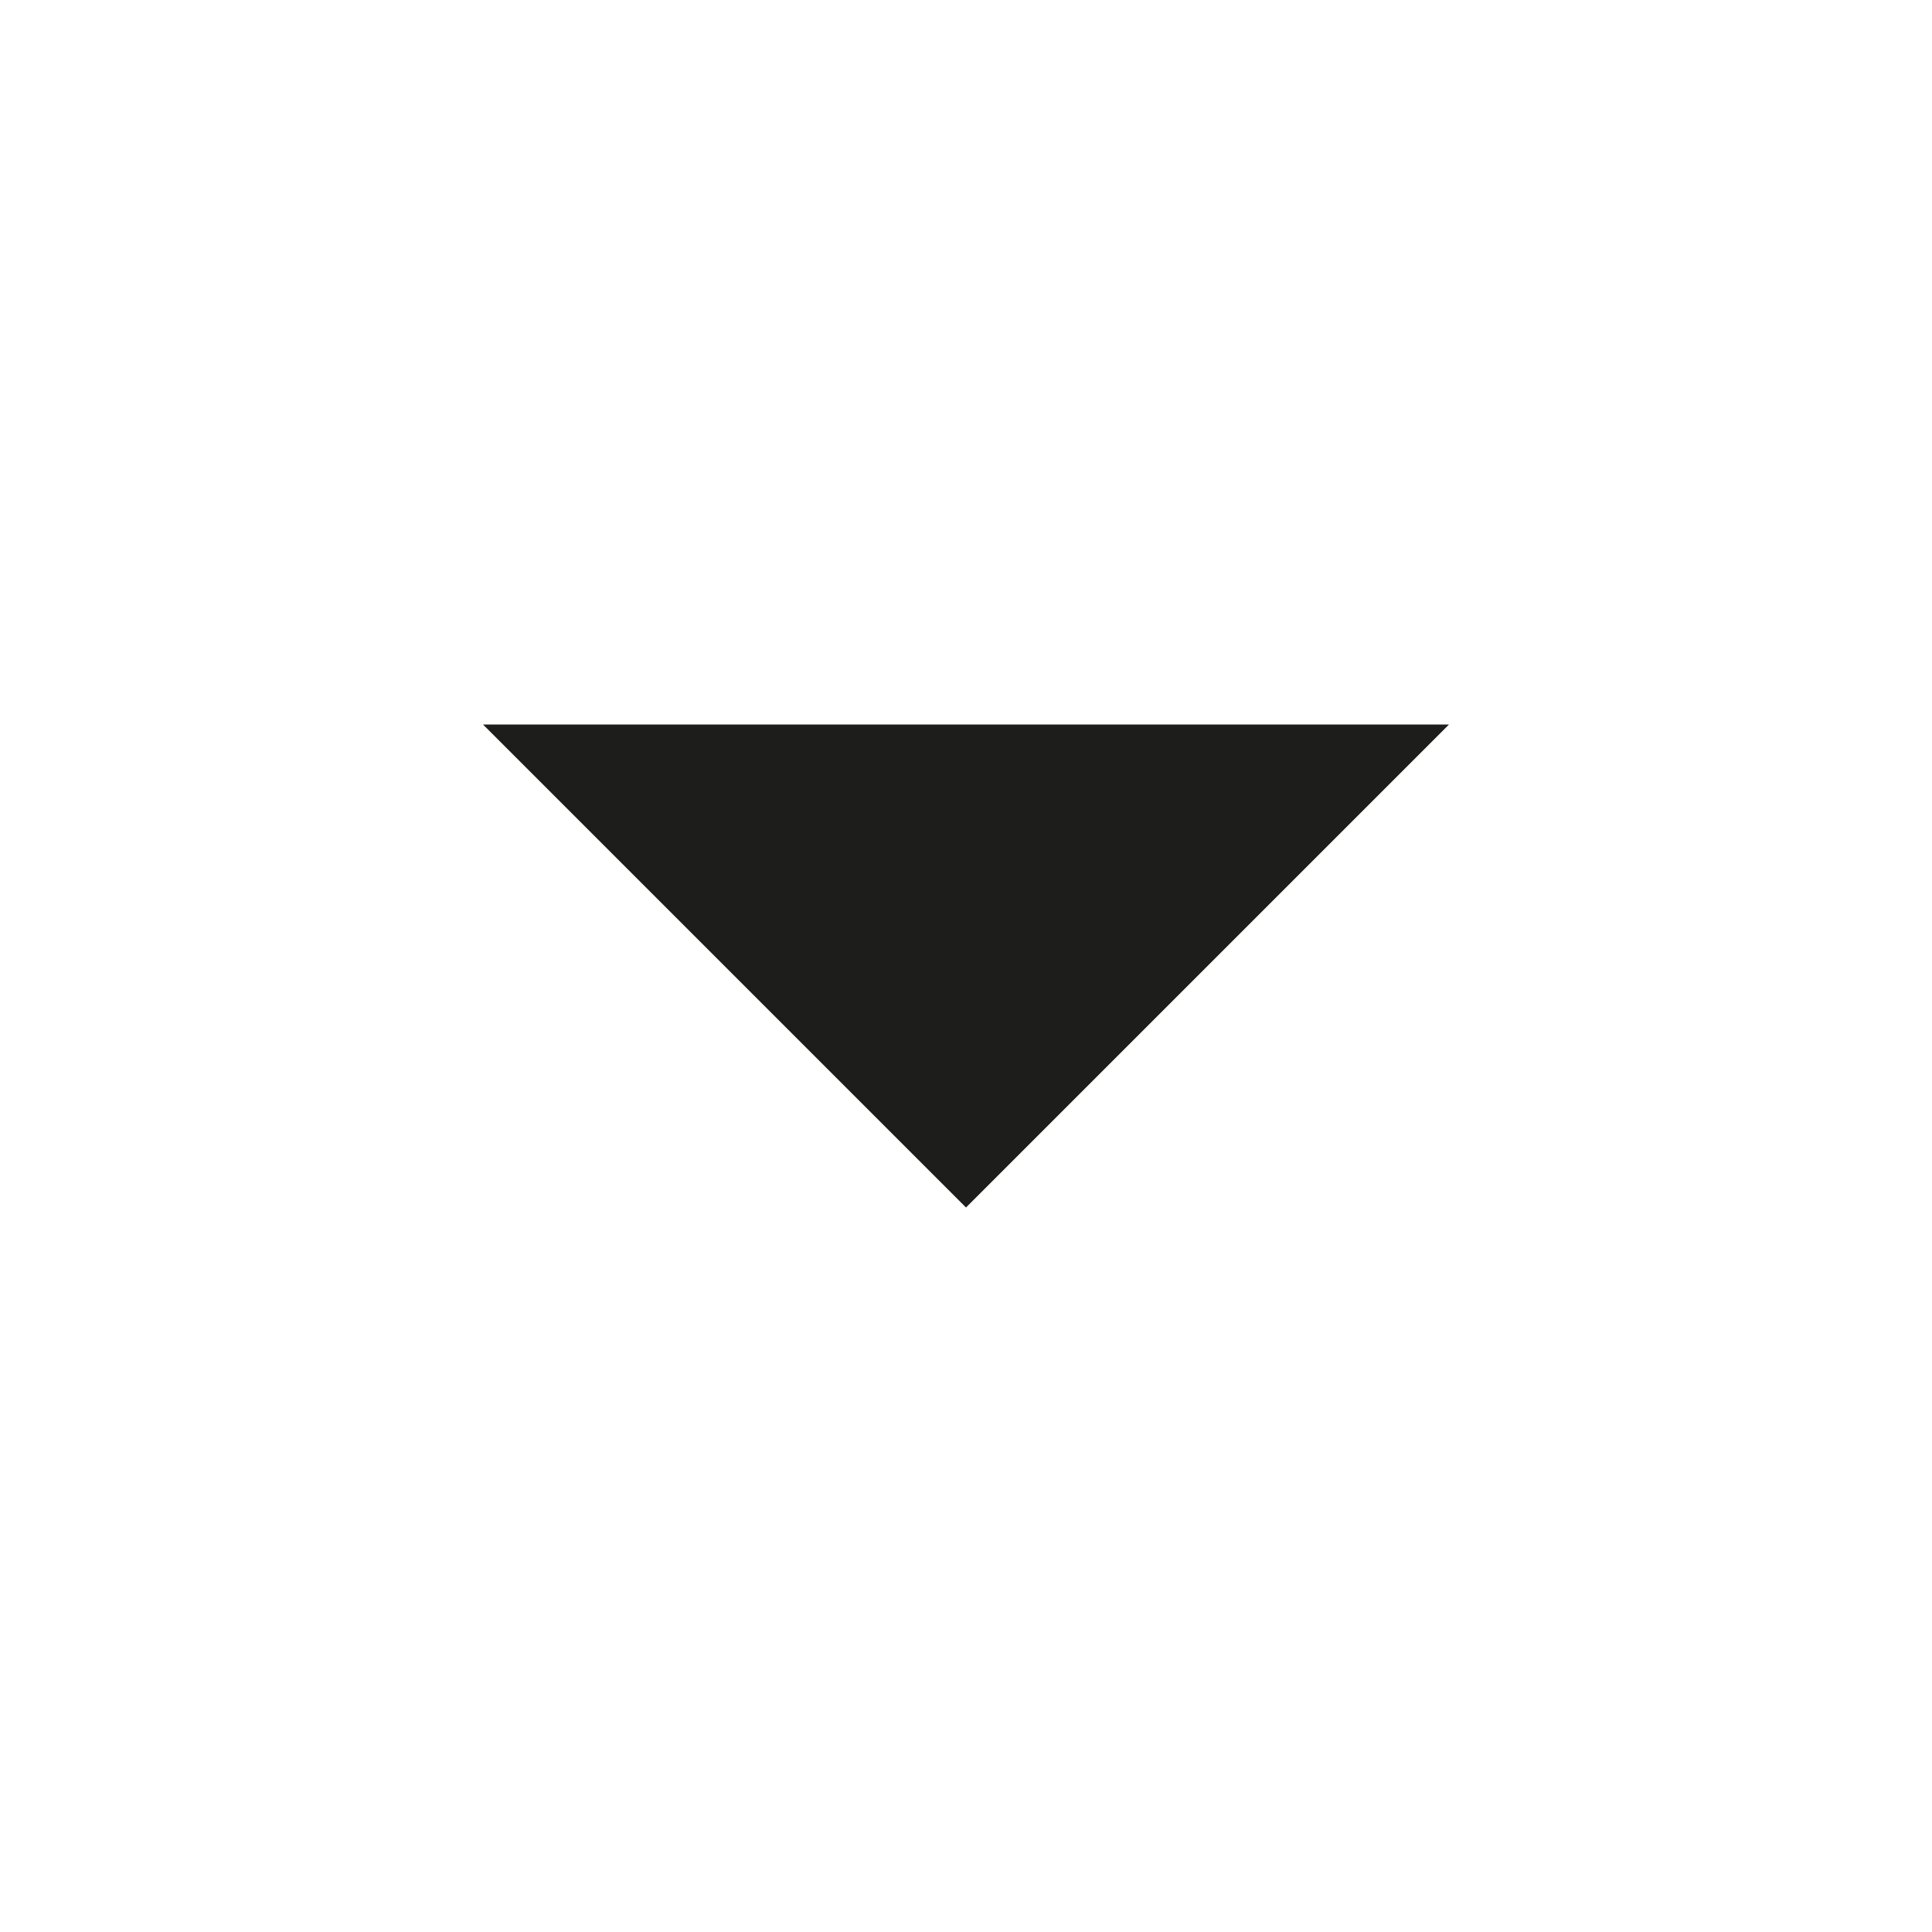
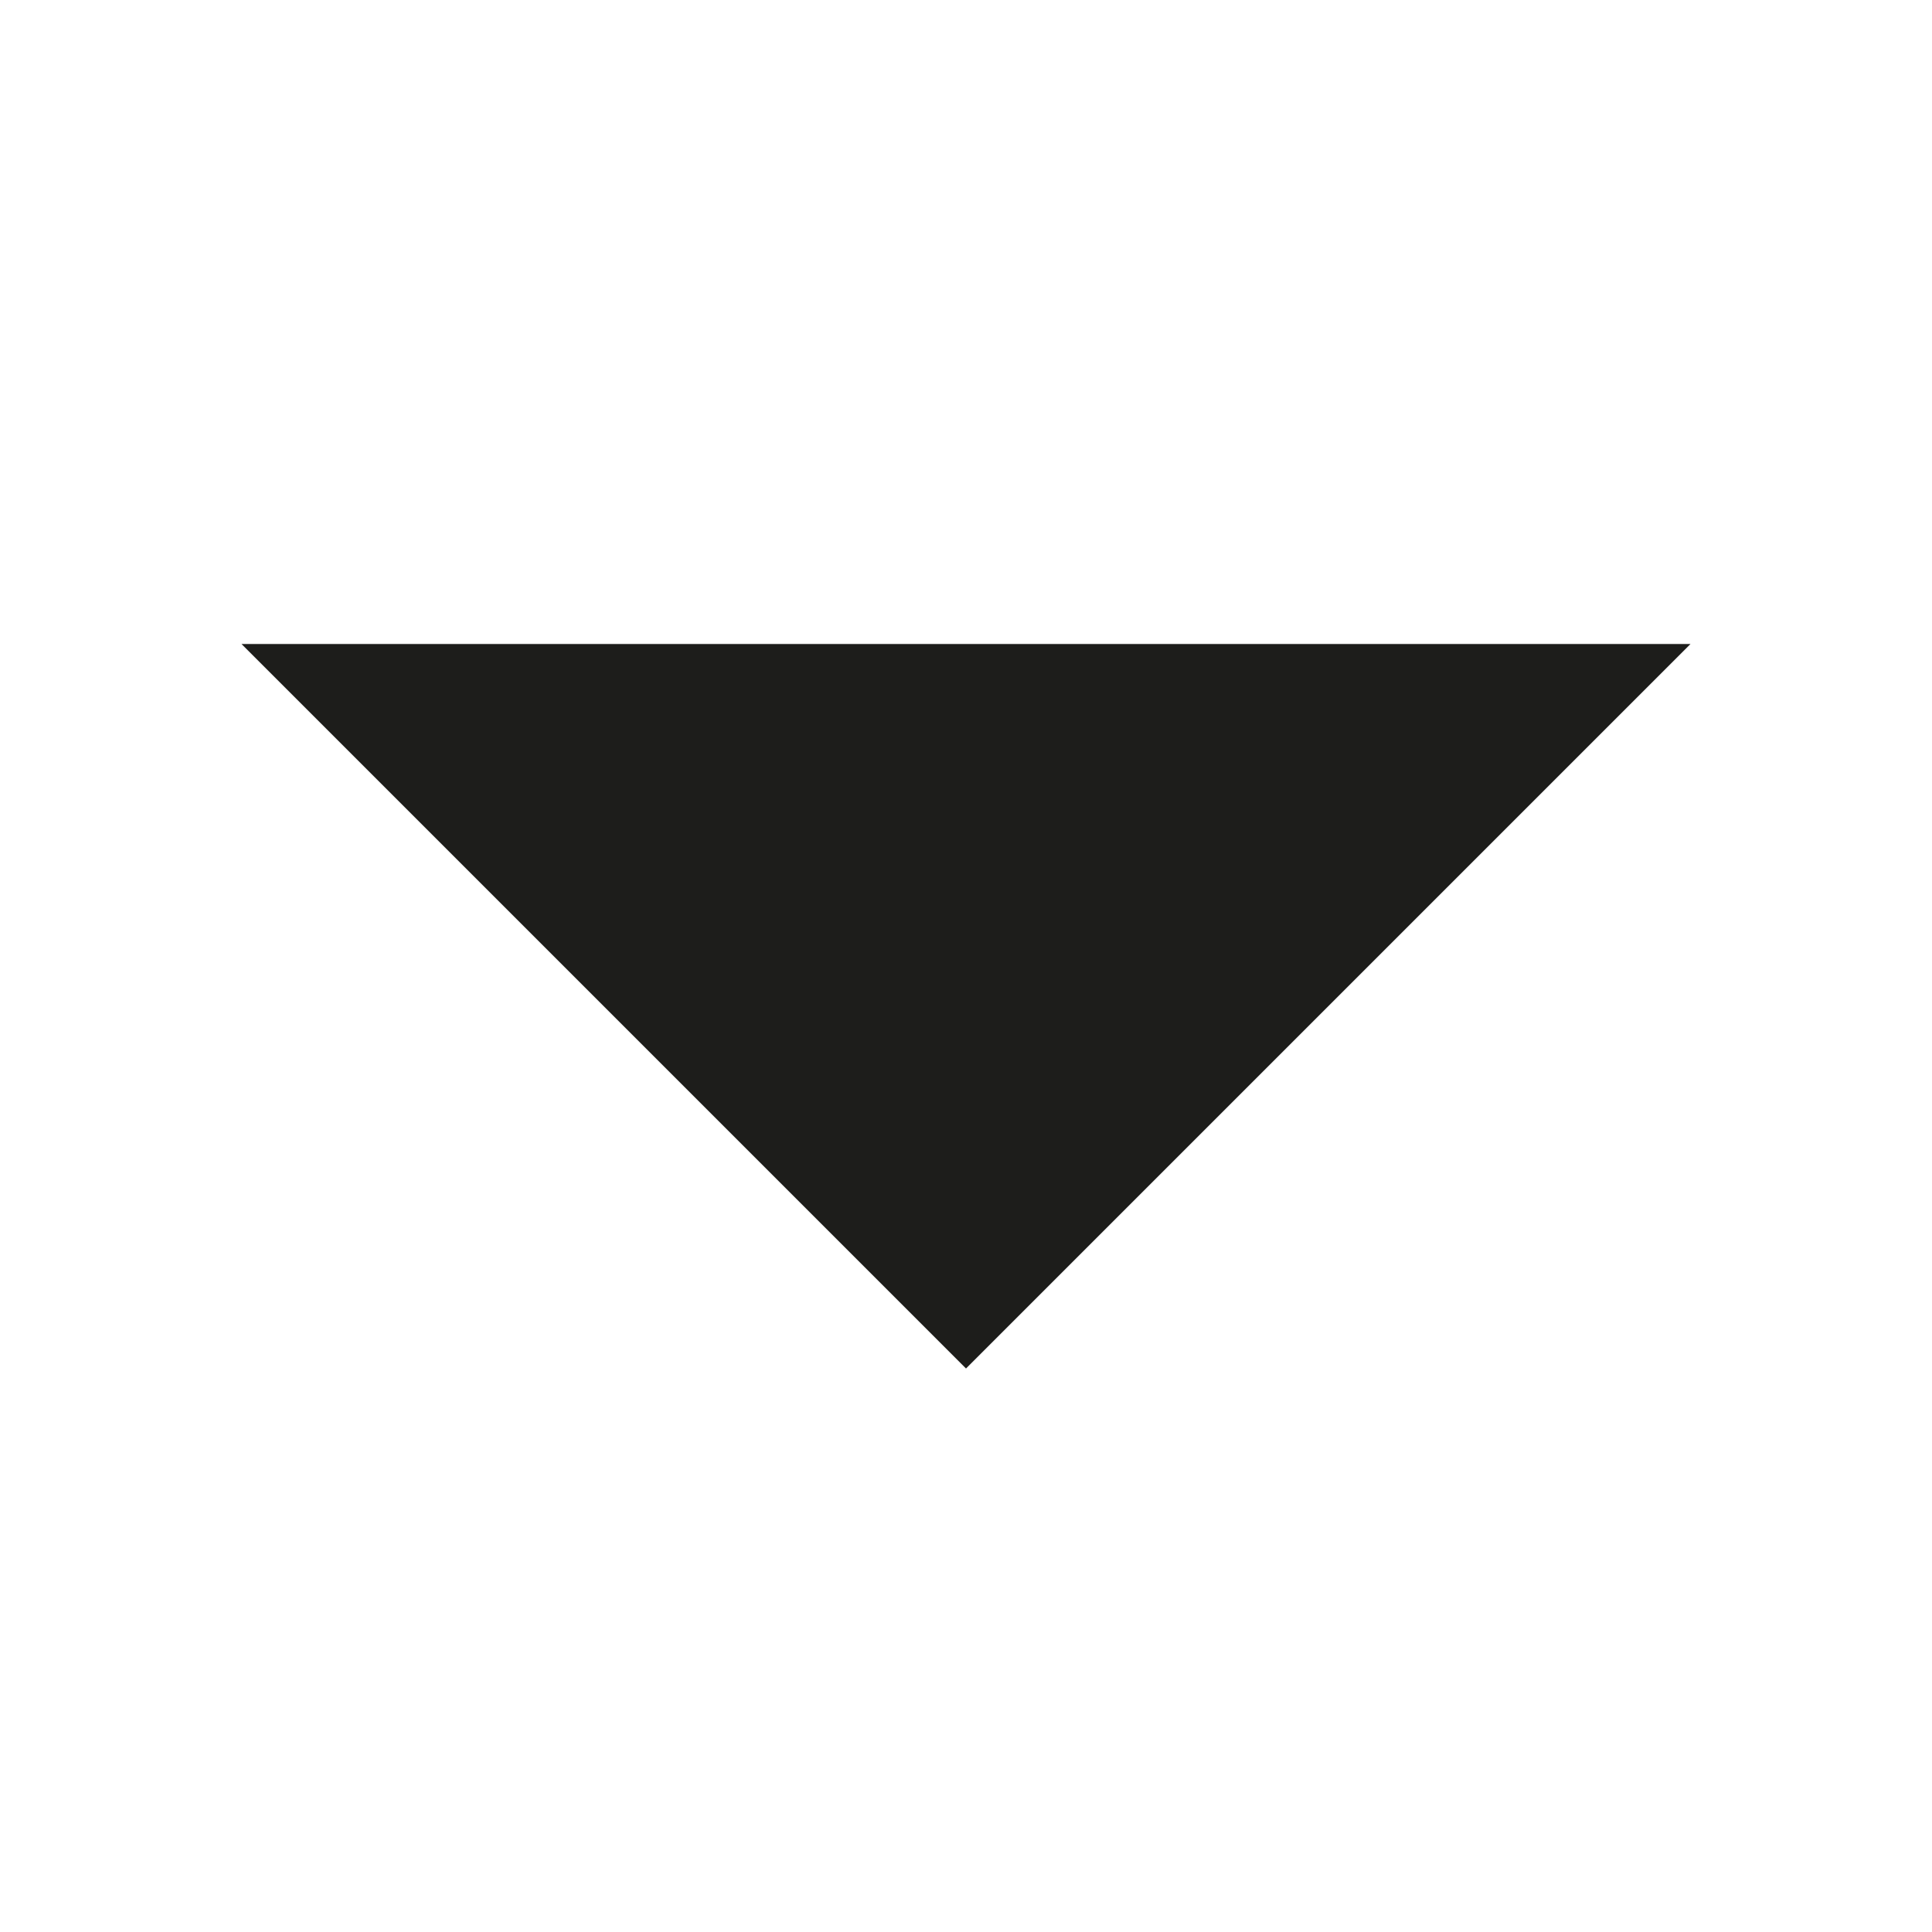
<svg xmlns="http://www.w3.org/2000/svg" version="1.1" id="Layer_1" x="0px" y="0px" width="24px" height="24px" viewBox="0 0 24 24" enable-background="new 0 0 24 24" xml:space="preserve">
-   <polyline fill="#1D1D1B" points="6,9 12,15 18,9 " />
+   <polyline fill="#1D1D1B" points="3,8 12,17 21,8 " />
</svg>
